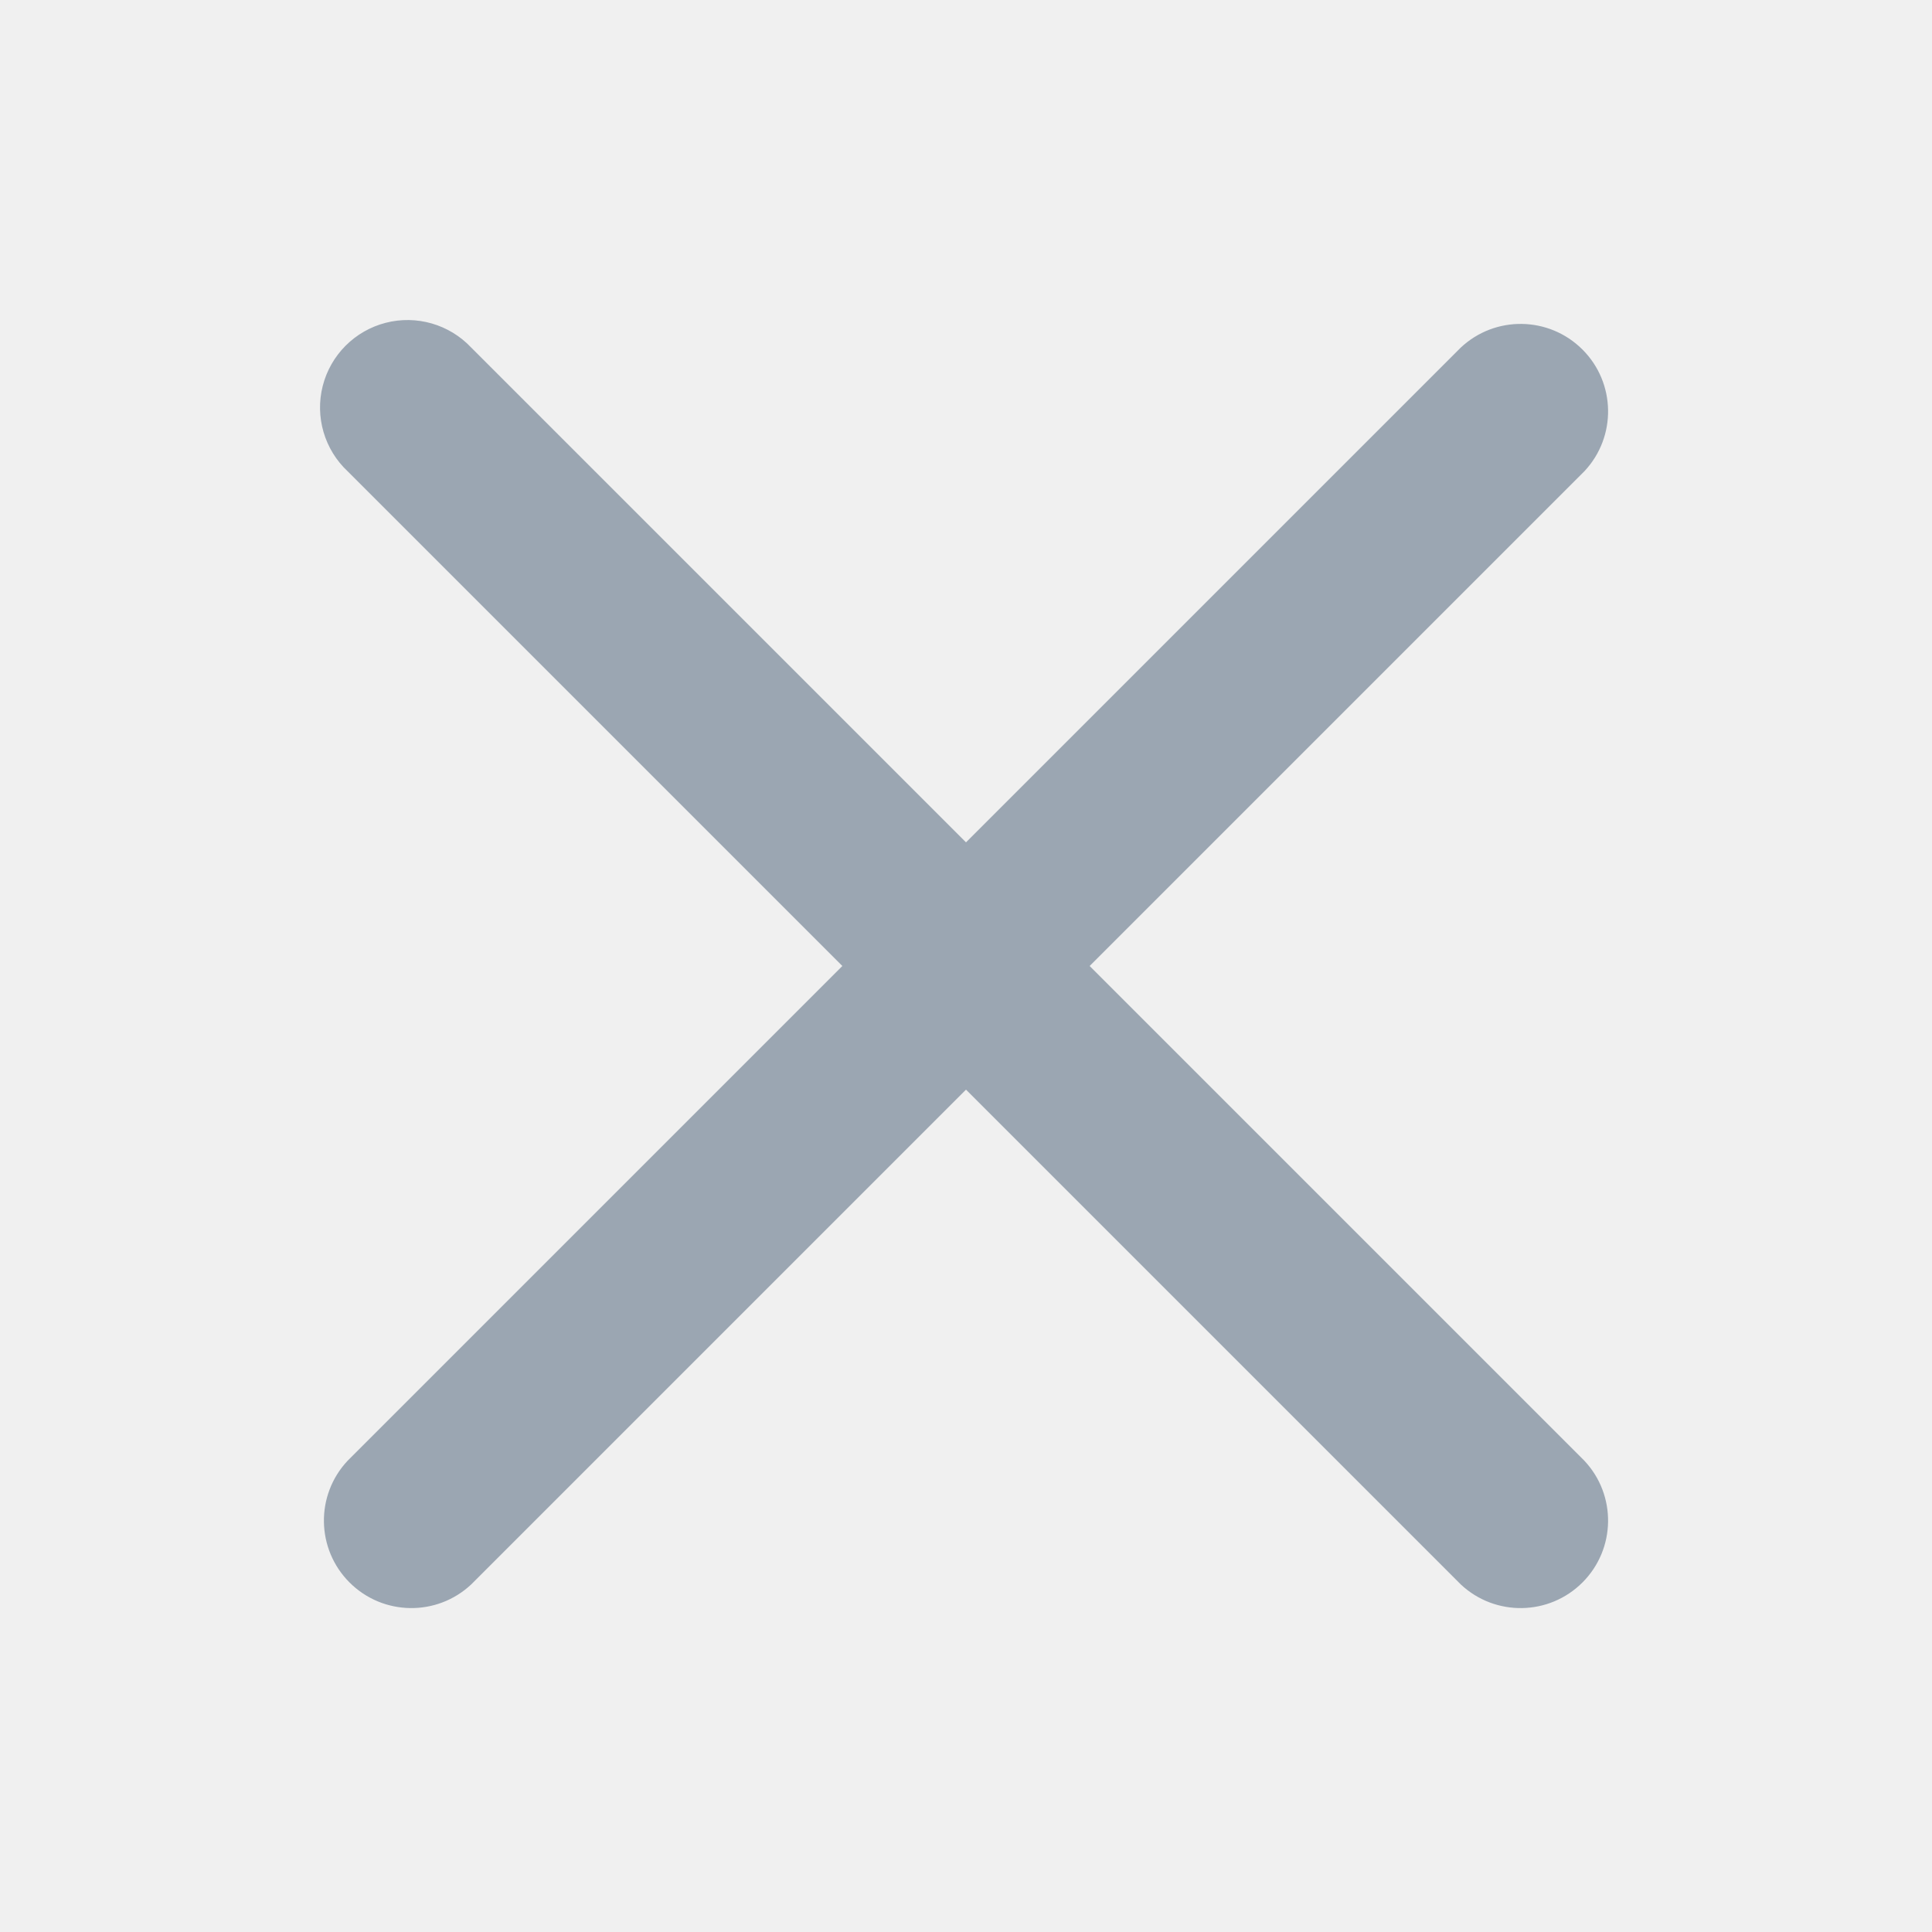
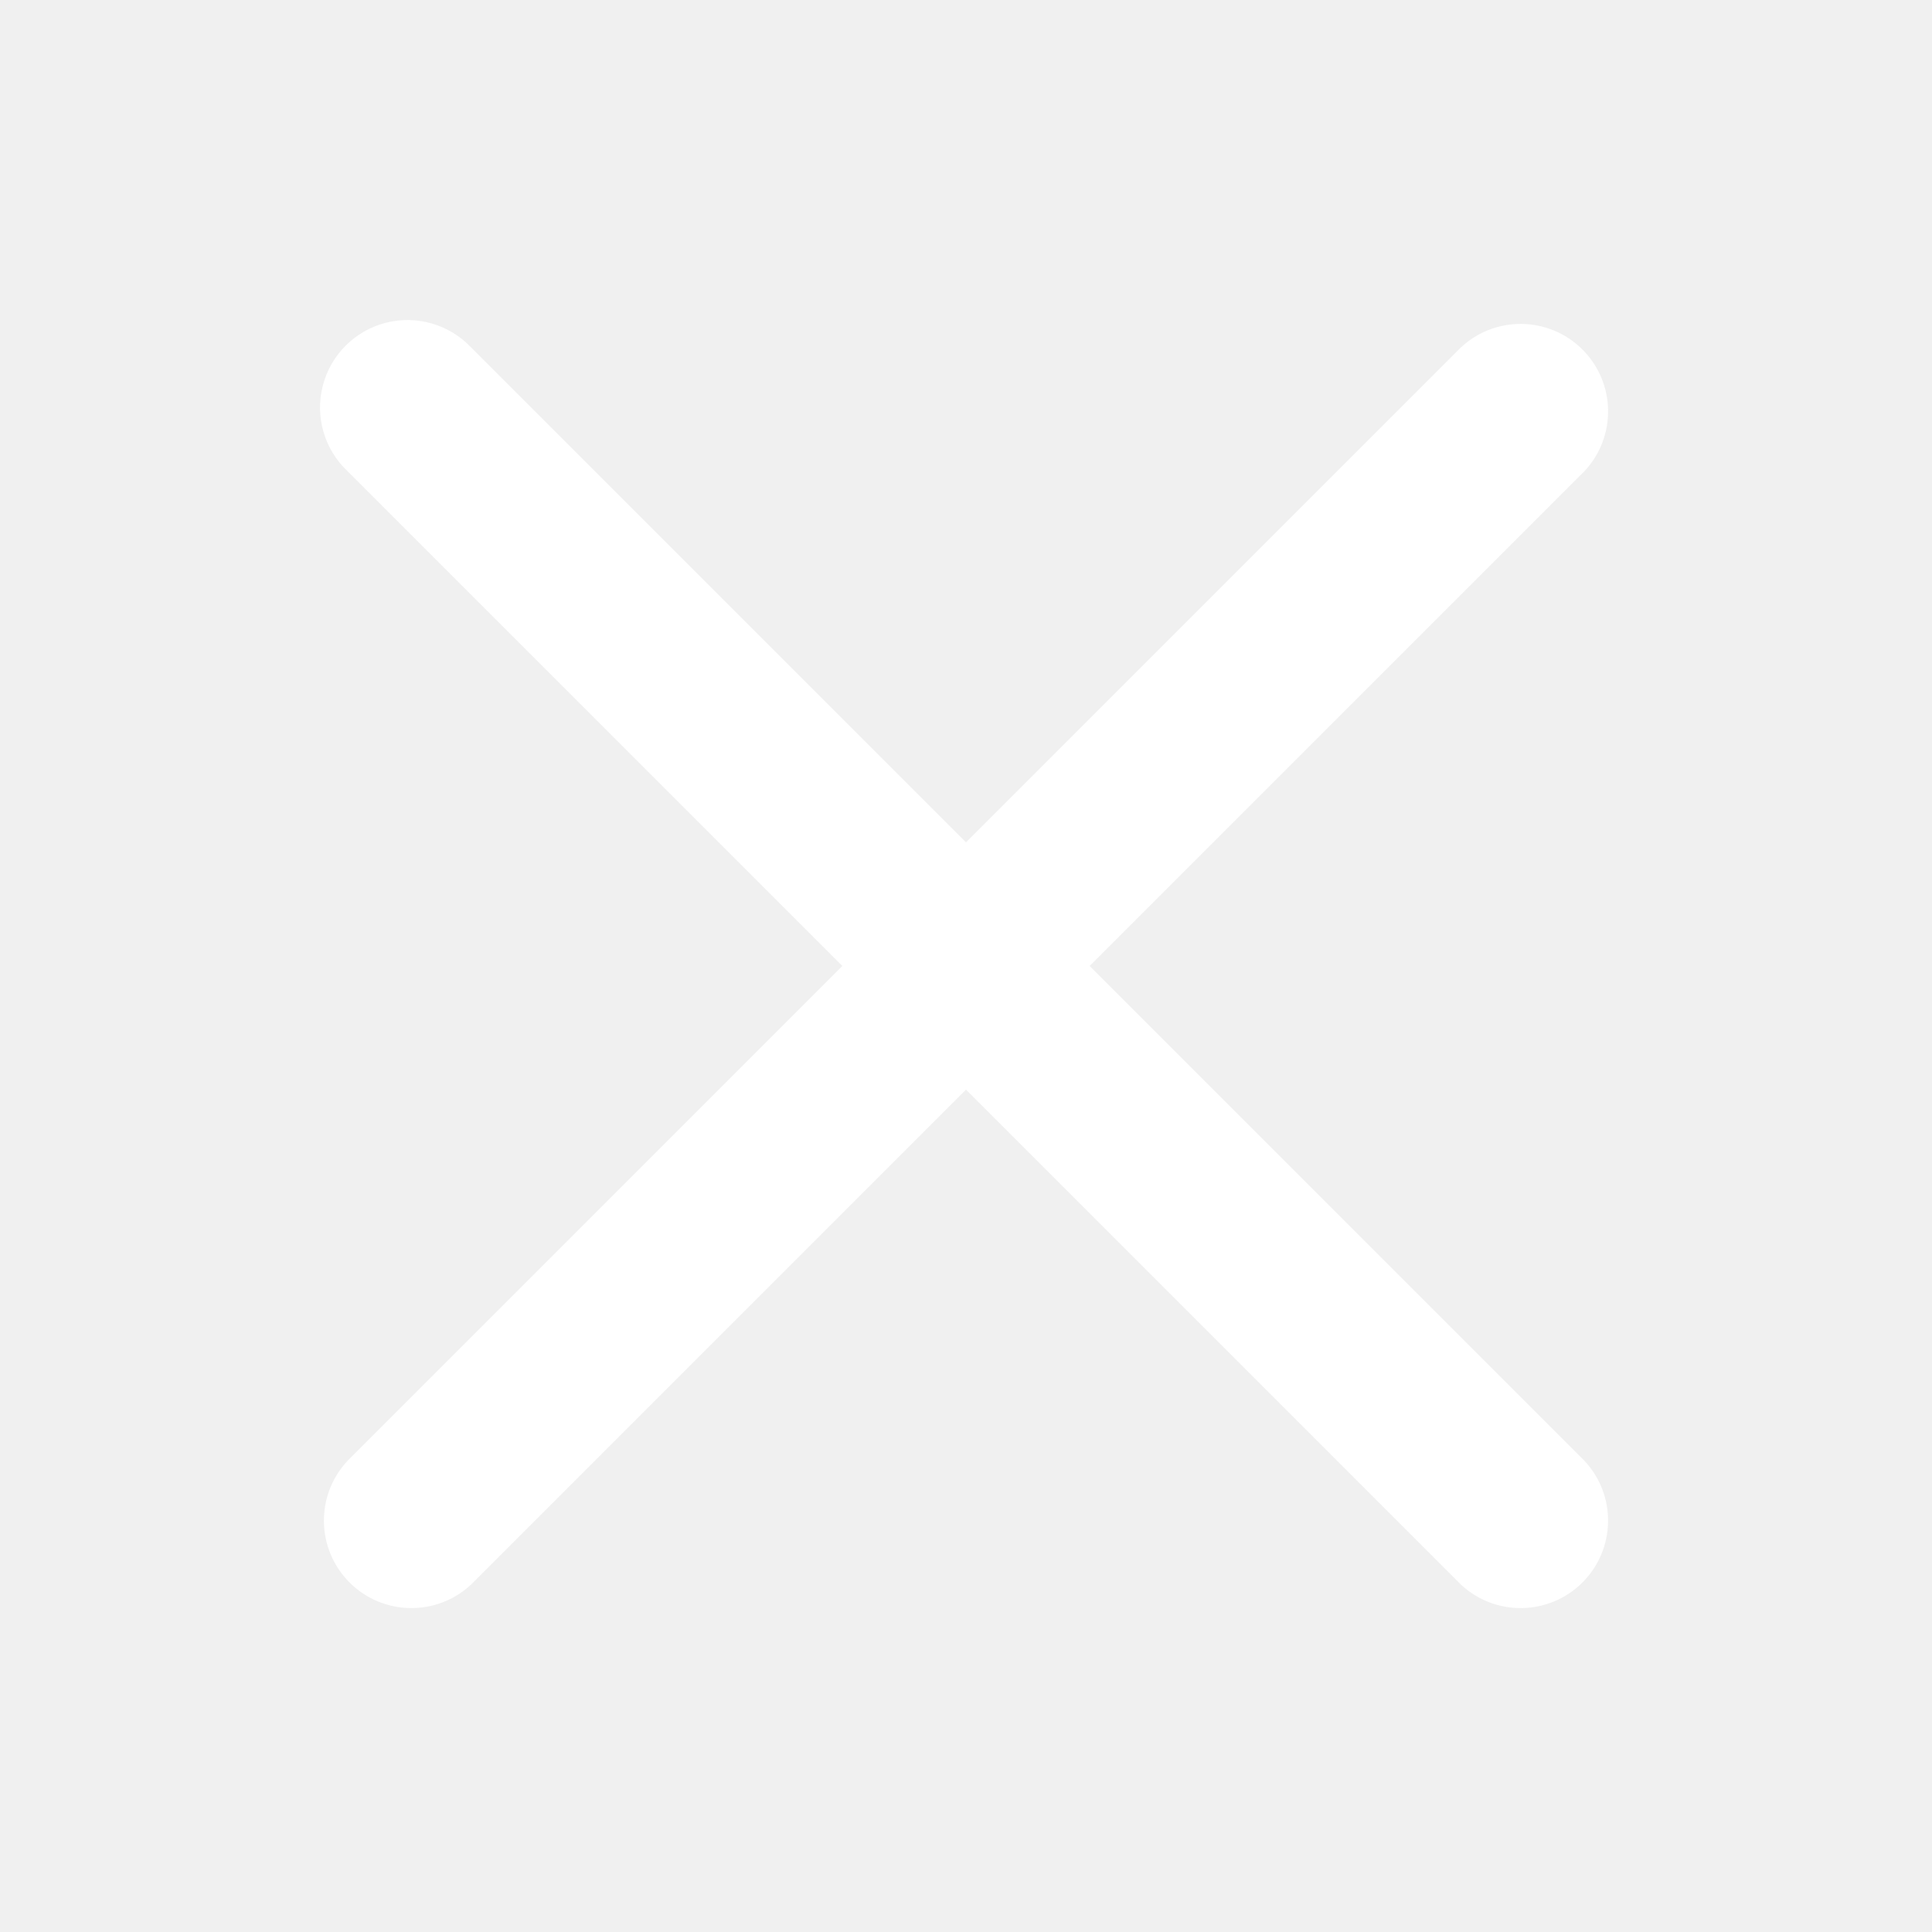
<svg xmlns="http://www.w3.org/2000/svg" width="18" height="18" viewBox="0 0 18 18">
  <g fill="none" fill-rule="evenodd">
    <path fill="none" d="M0 0h18v18H0z" />
-     <path fill="#9BA6B2" fill-rule="nonzero" d="M10.152 9l4.61-4.61a.815.815 0 0 0-1.153-1.151L9 7.848l-4.61-4.61A.815.815 0 1 0 3.24 4.392L7.848 9l-4.61 4.61a.815.815 0 0 0 1.153 1.151L9 10.152l4.61 4.61a.815.815 0 0 0 1.151-1.153L10.152 9z" />
+     <path fill="#fff" fill-rule="nonzero" d="M10.152 9l4.61-4.61a.815.815 0 0 0-1.153-1.151L9 7.848l-4.61-4.61A.815.815 0 1 0 3.24 4.392L7.848 9l-4.61 4.61a.815.815 0 0 0 1.153 1.151L9 10.152l4.61 4.61a.815.815 0 0 0 1.151-1.153L10.152 9z" />
  </g>
</svg>
